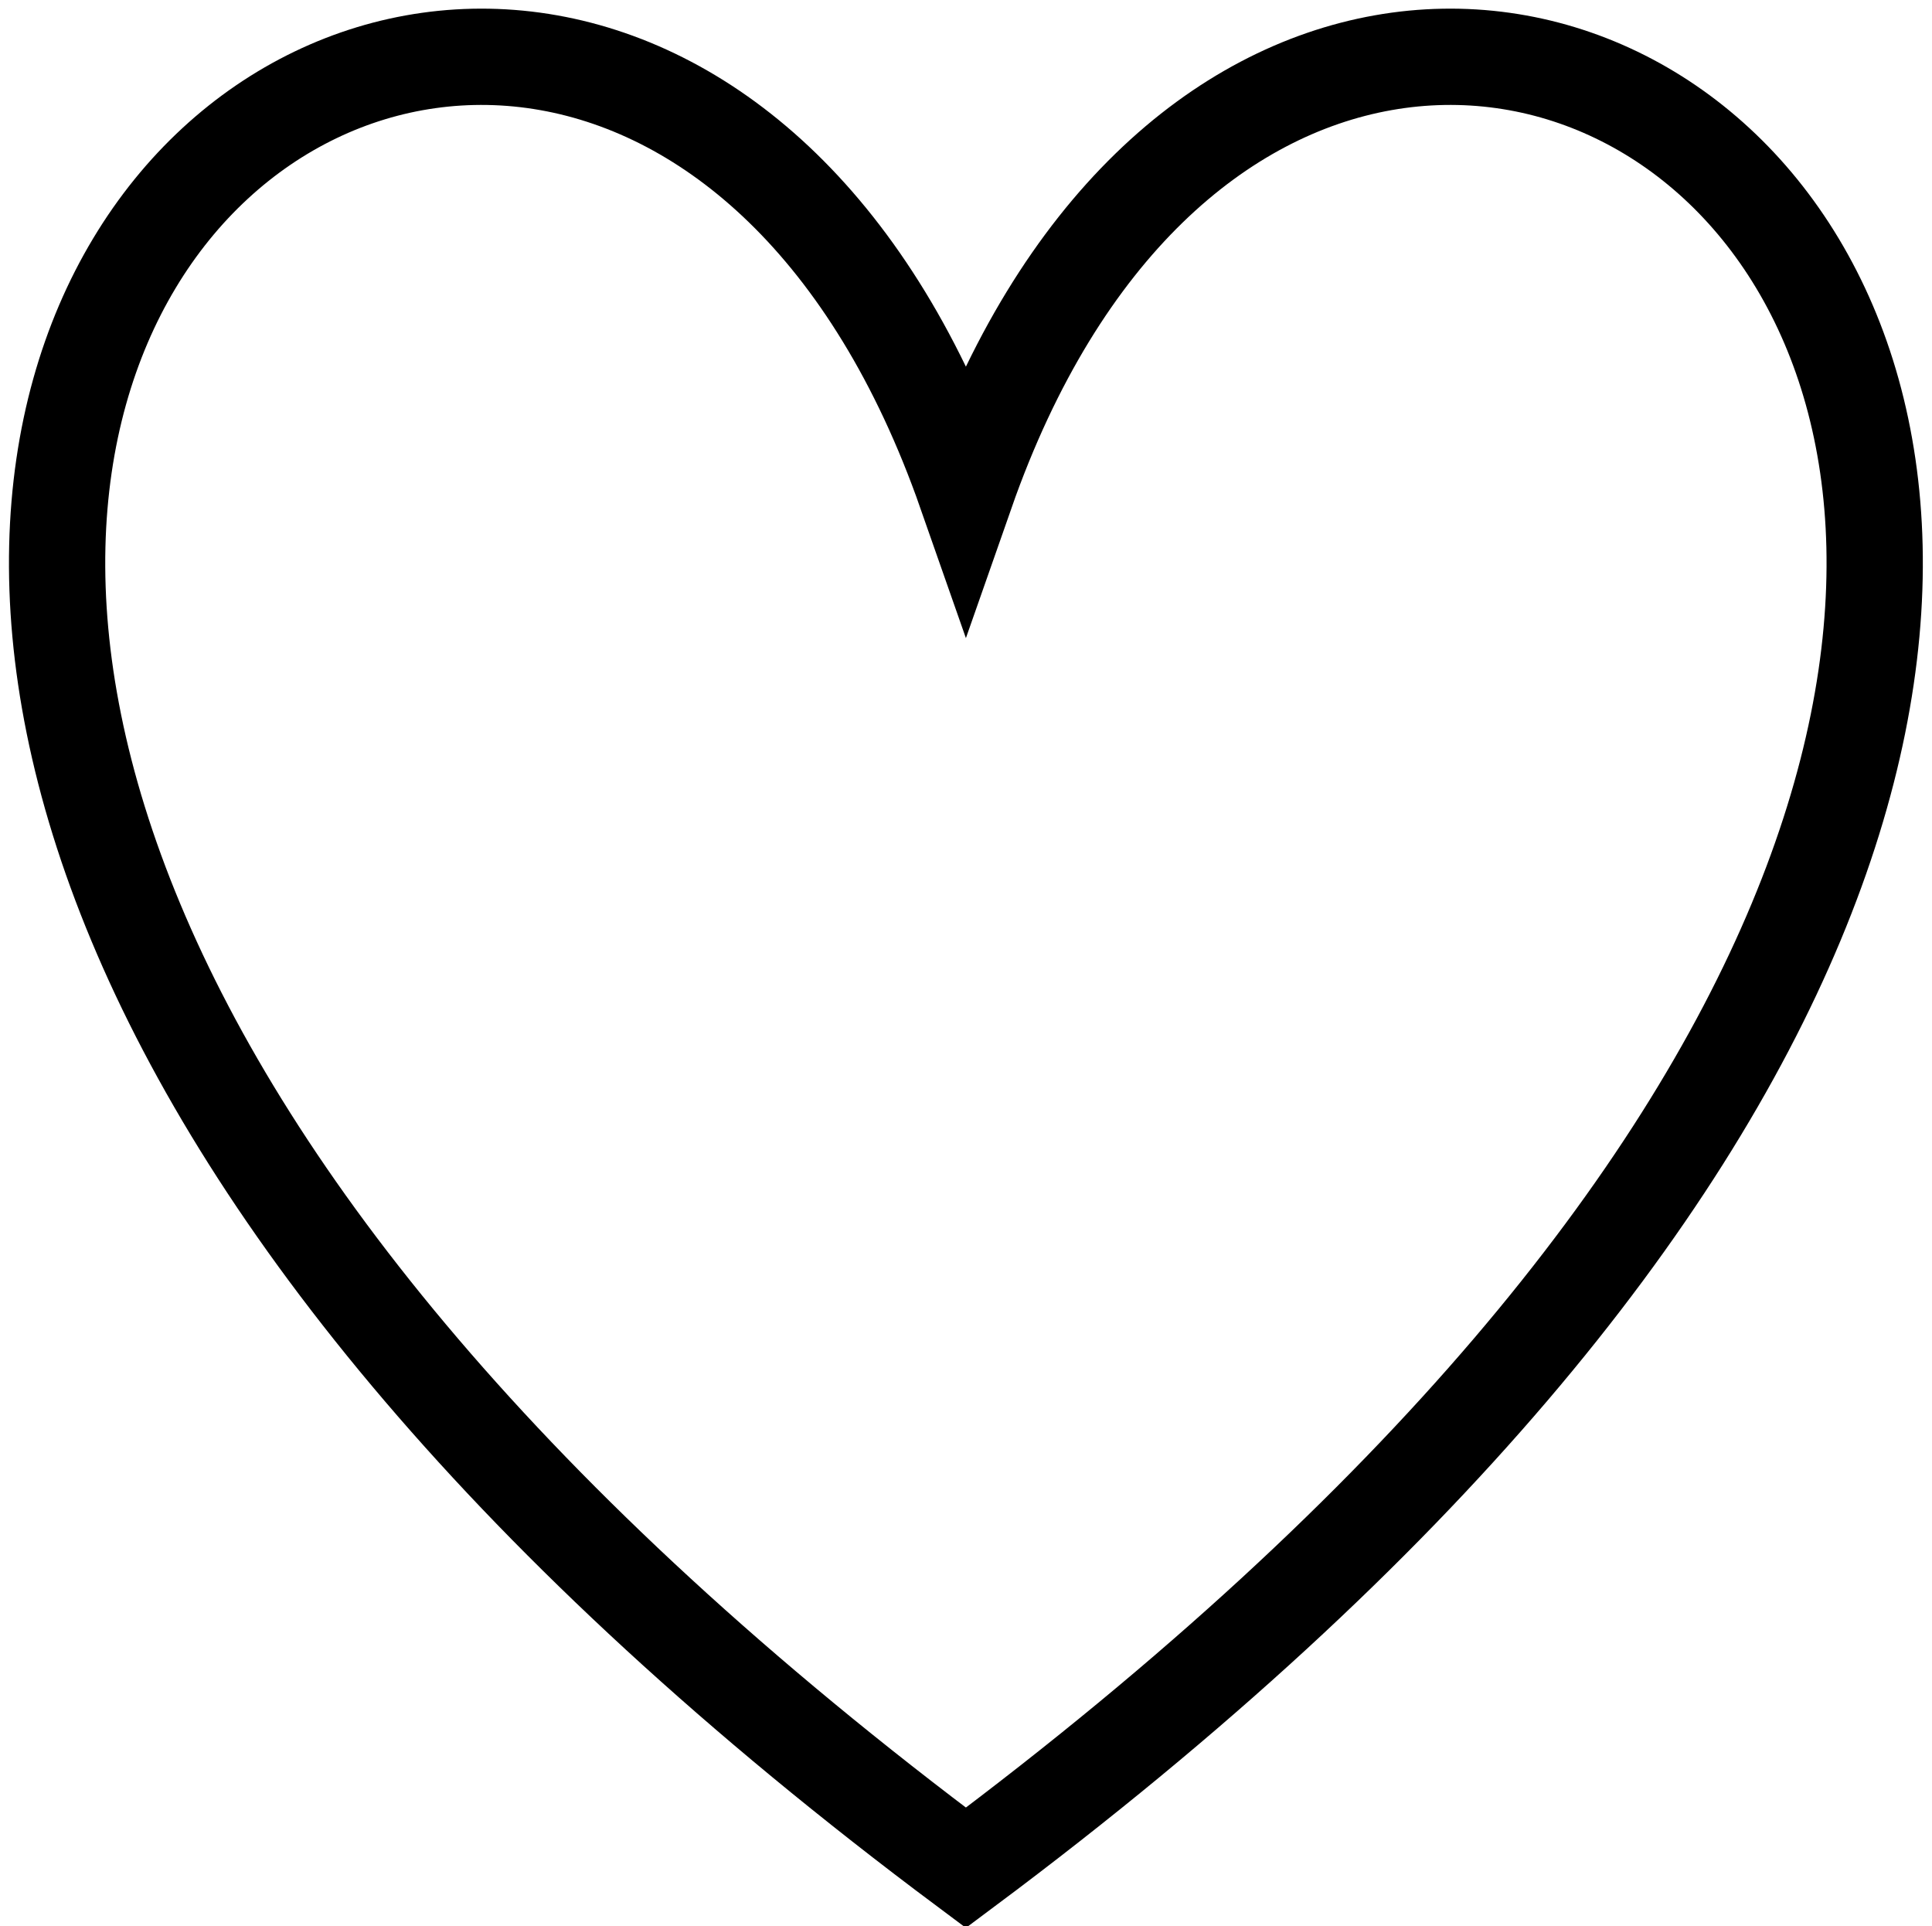
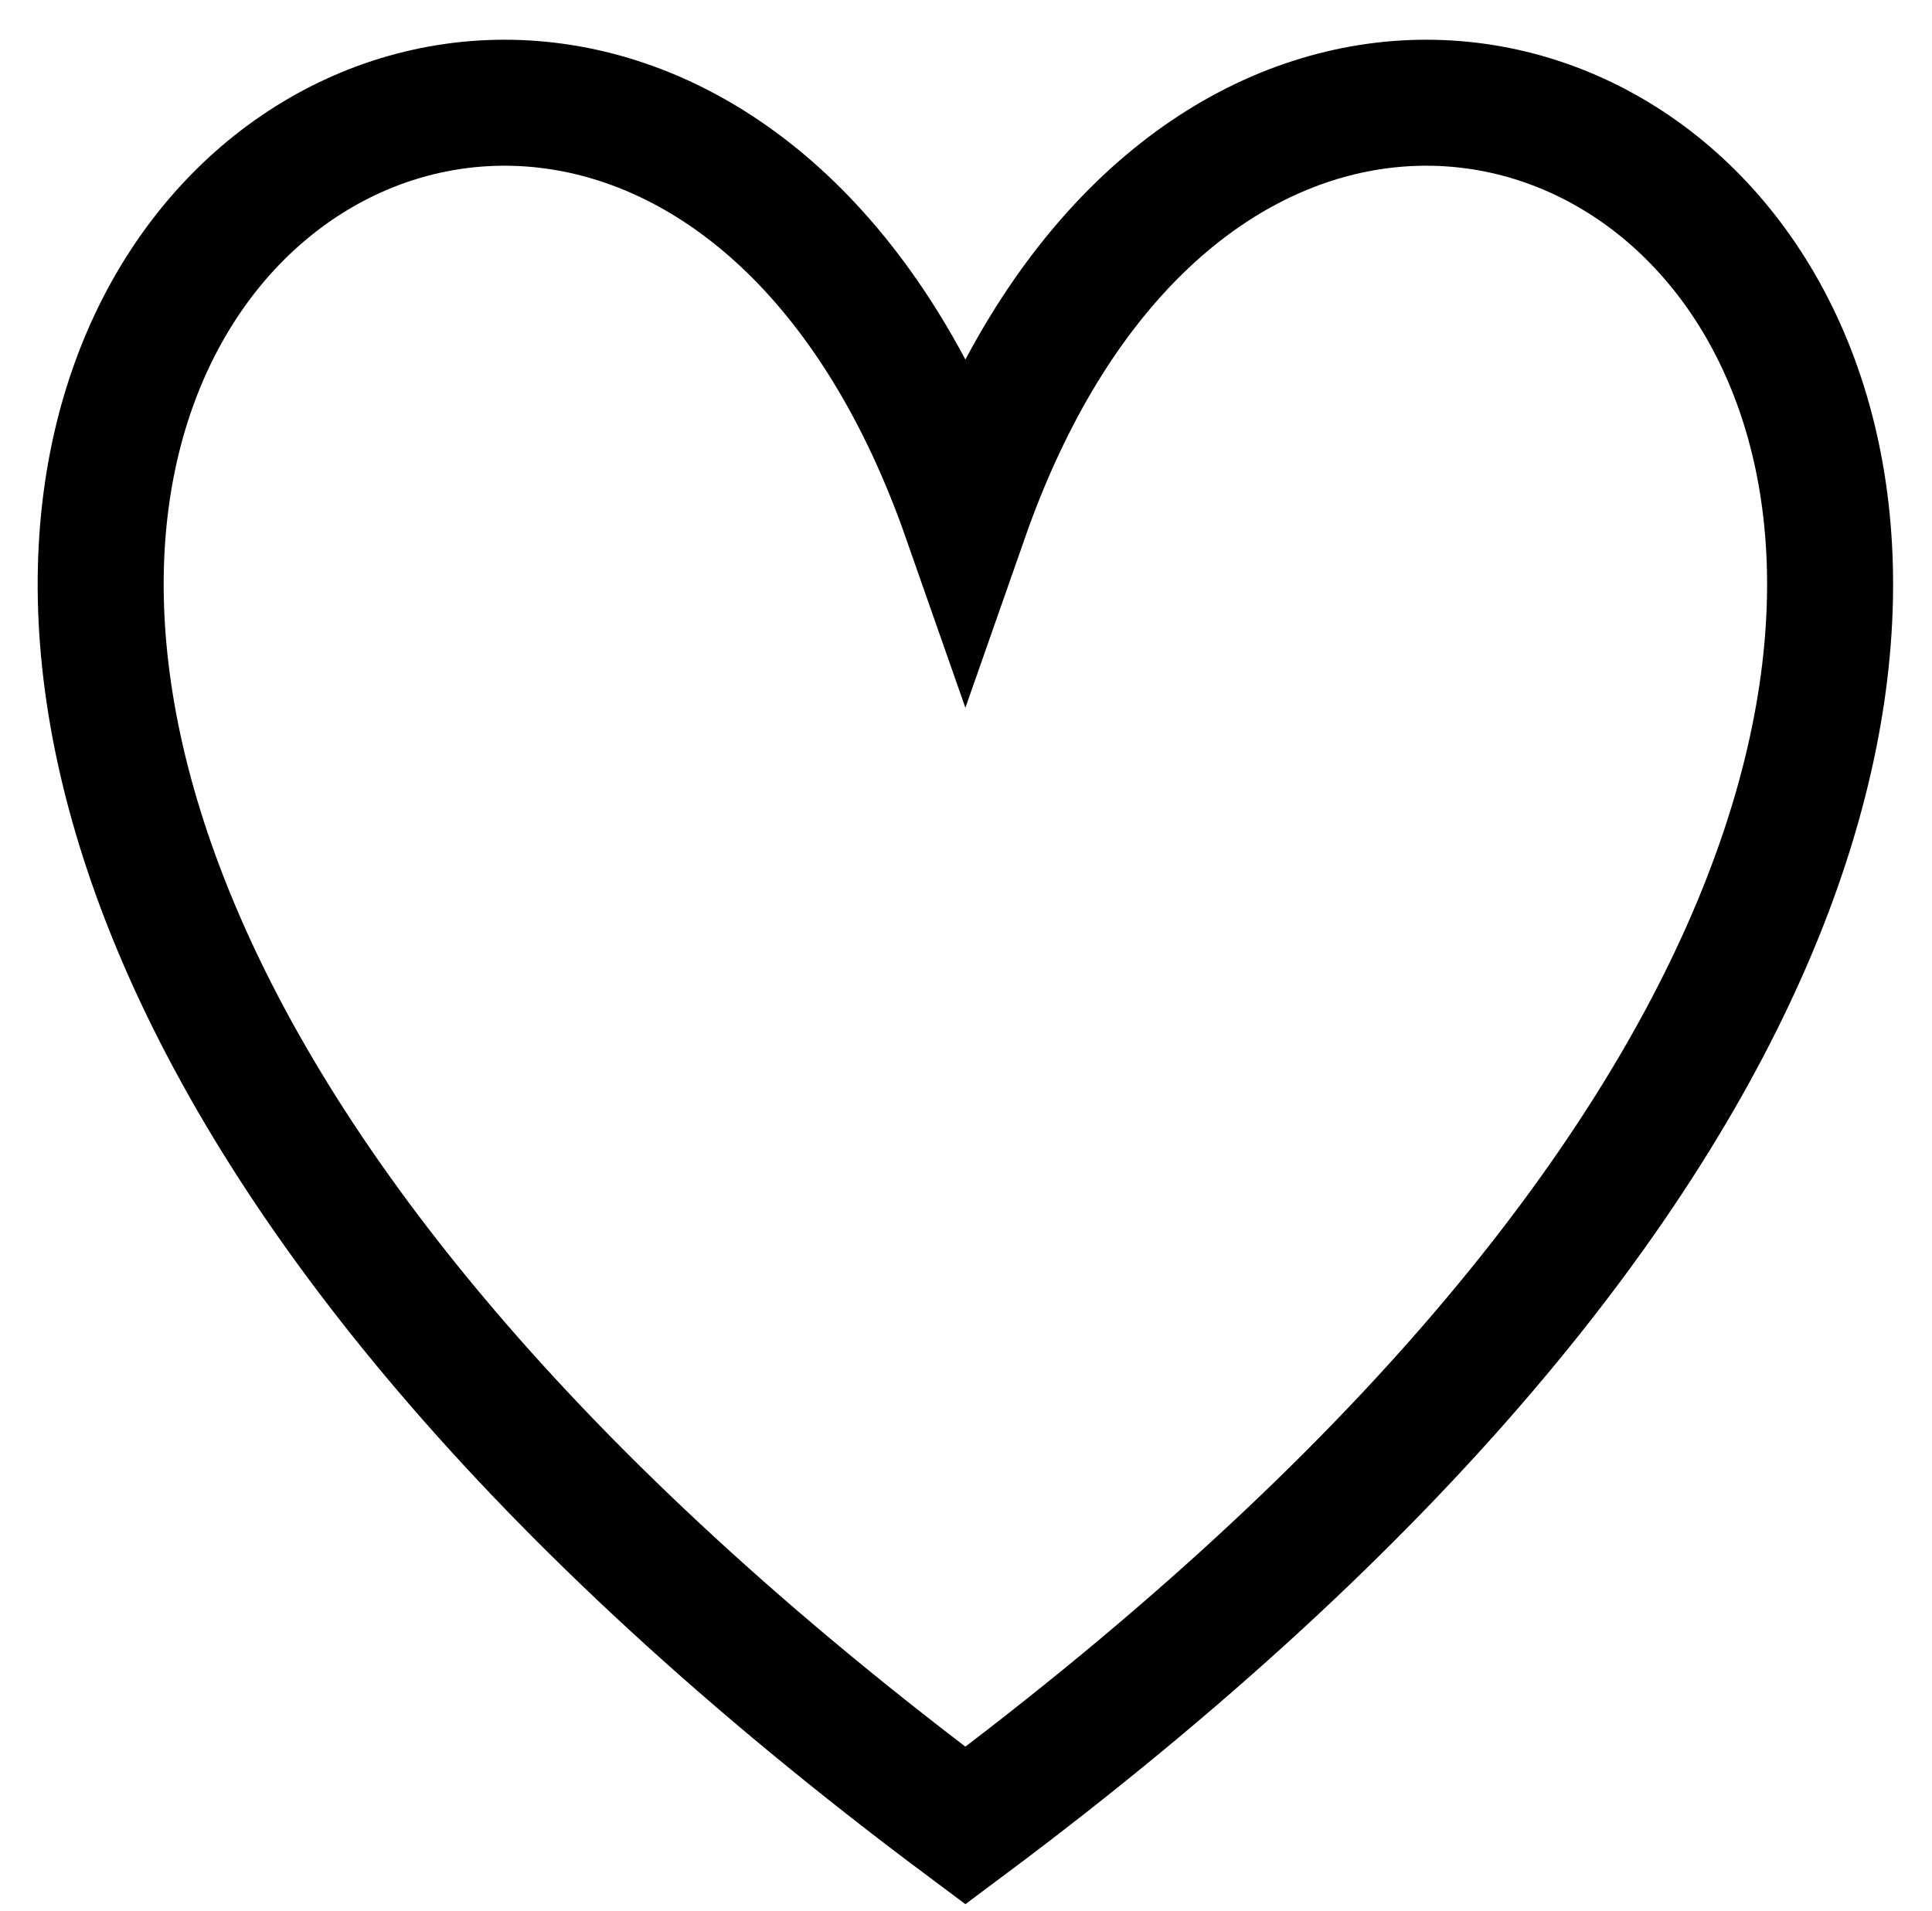
- <svg xmlns="http://www.w3.org/2000/svg" width="602" height="600">
+ <svg xmlns="http://www.w3.org/2000/svg" width="92" height="91">
  <g>
-     <path stroke="#000000" fill="none" d="m300.971,153.447c116.752,-333.271 574.191,0 0,428.492c-574.191,-428.492 -116.752,-761.763 0,-428.492z" id="svg_2" stroke-width="30" />
+     <path stroke="#000000" stroke-width="6" id="svg_2" d="m45.971,24.632c16.977,-48.461 83.493,0 0,62.306c-83.493,-62.306 -16.977,-110.767 0,-62.306z" fill="none" />
  </g>
</svg>
